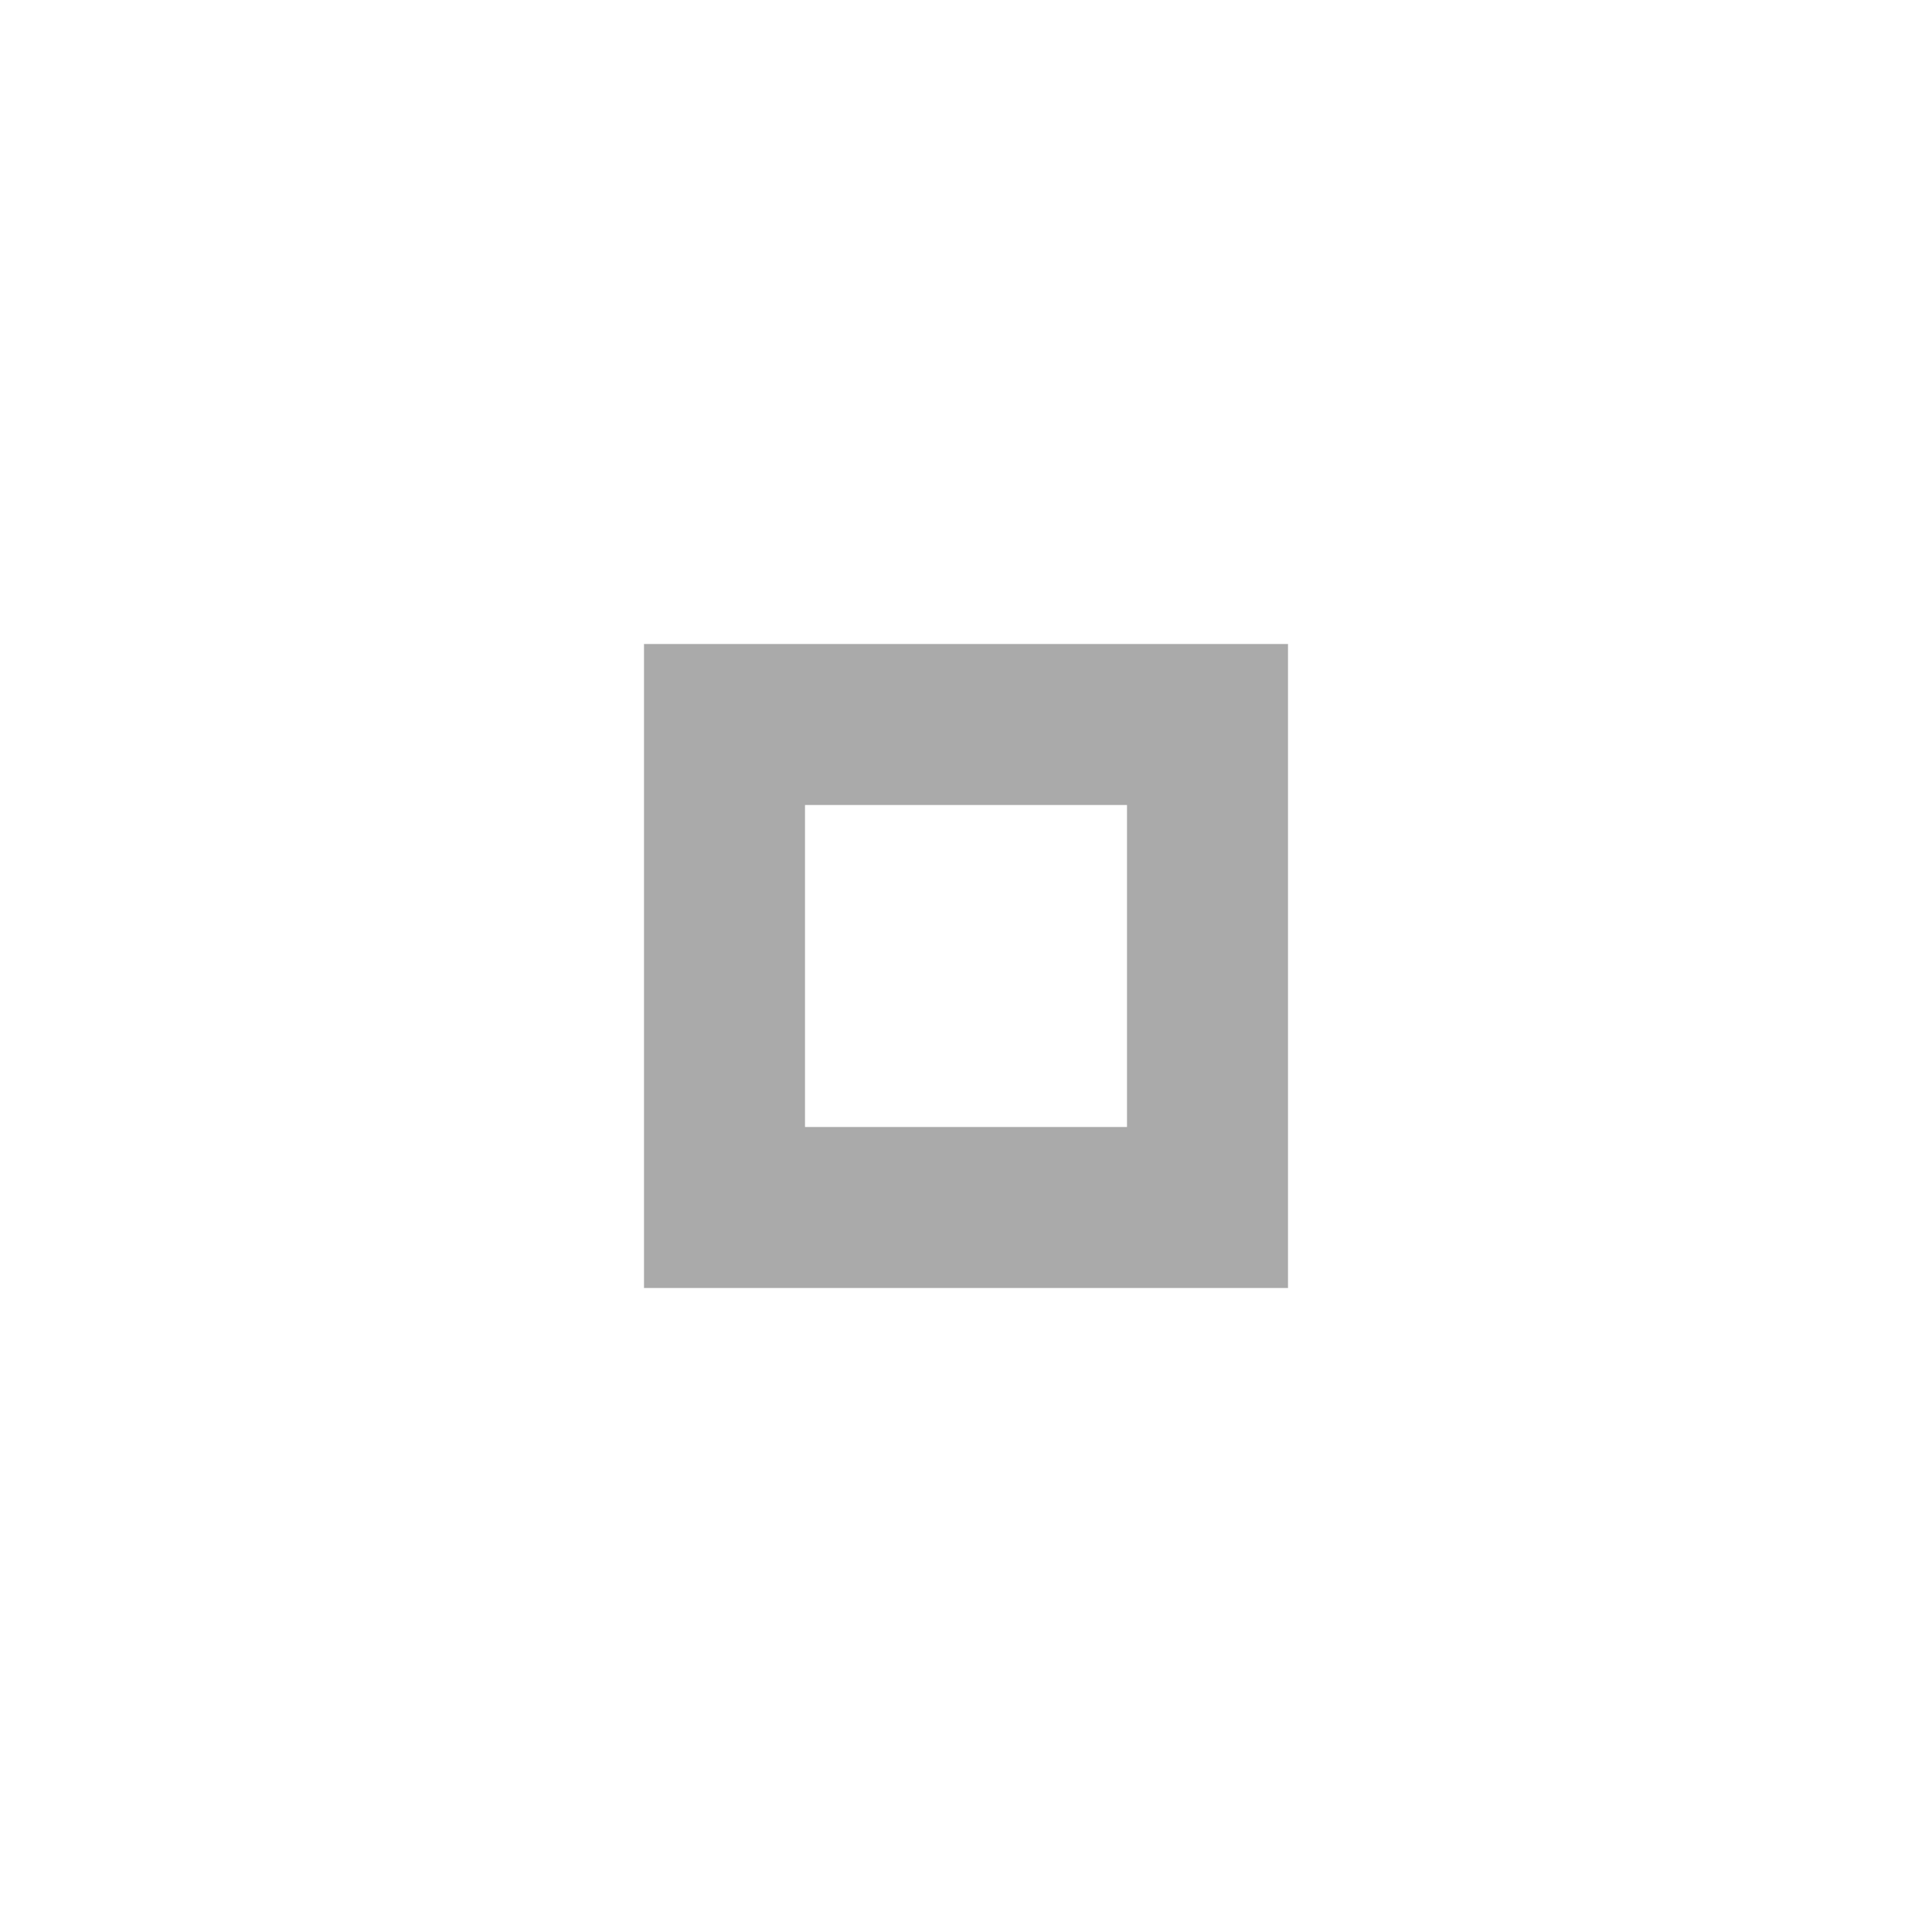
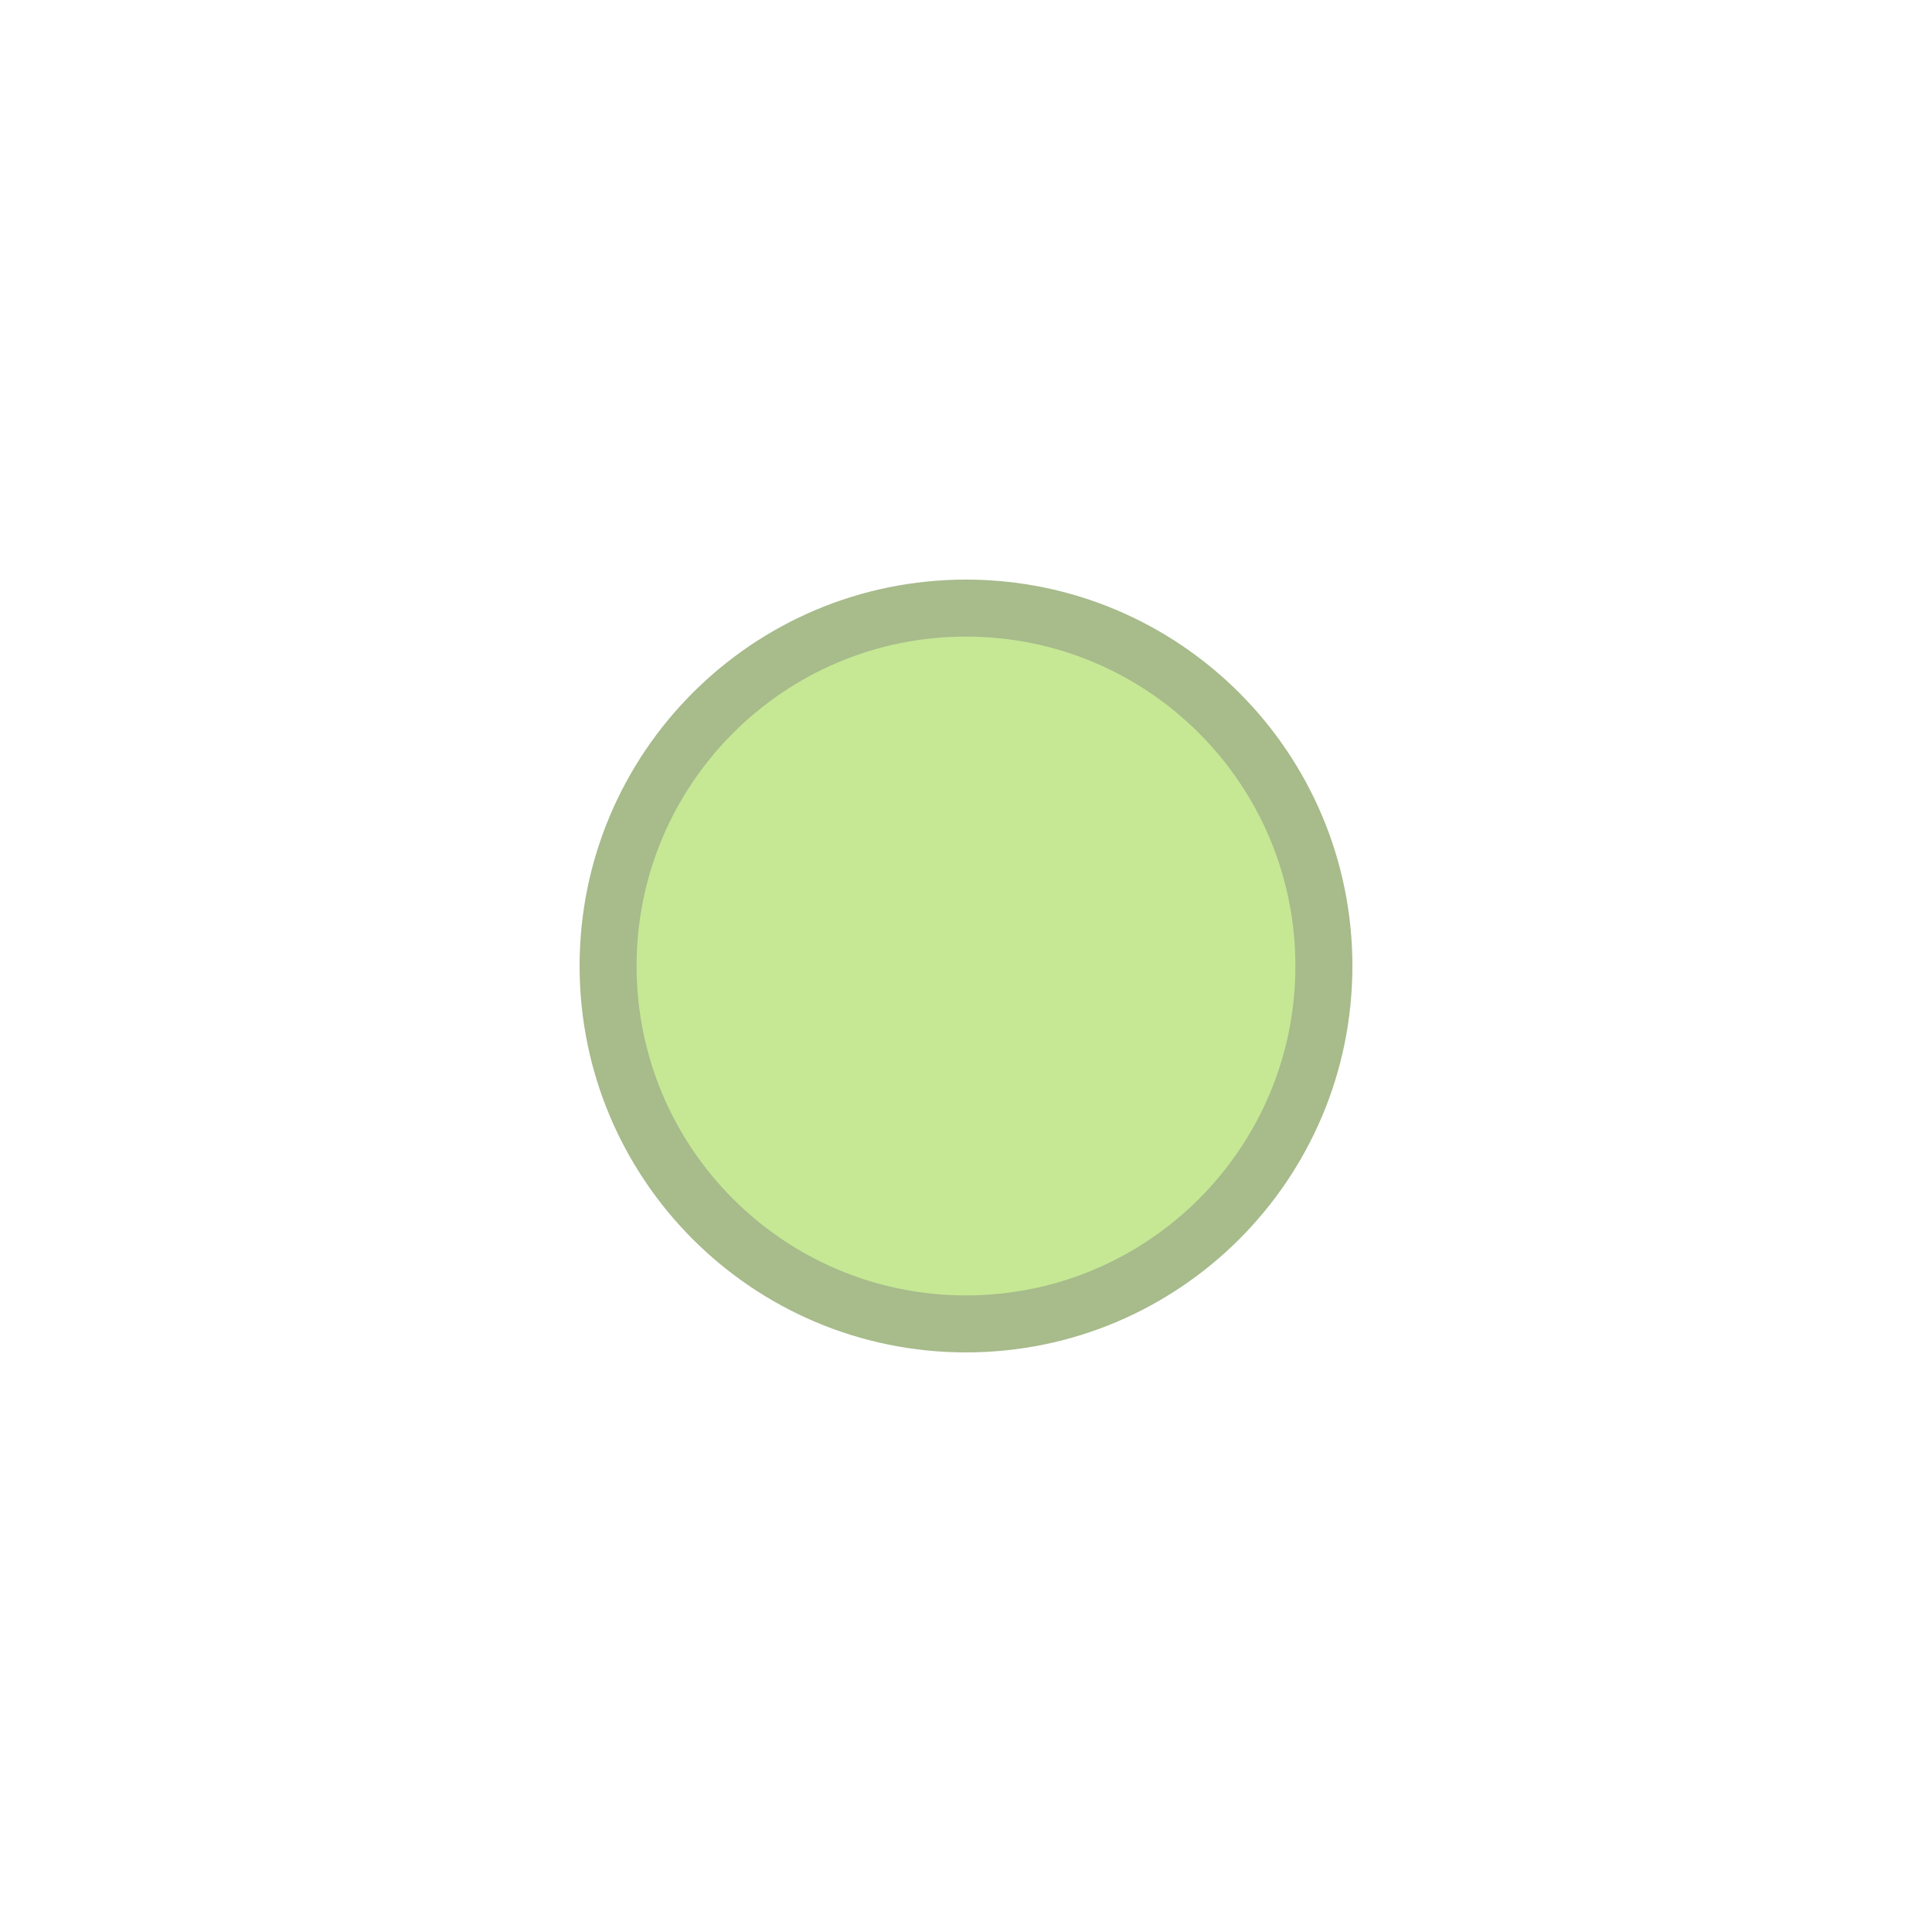
- <svg xmlns="http://www.w3.org/2000/svg" version="1.1" x="0px" y="0px" width="24px" height="24px" viewBox="0 0 24 24" xml:space="preserve">
-   <path fill="#AAAAAA" d="M14,14h-4v-4h4V14z M16,8H8v8h8V8z" />
+ <svg xmlns="http://www.w3.org/2000/svg" version="1.1" x="0px" y="0px" width="20" height="20" viewBox="0 0 20 20" id="svg2">
+   <defs id="defs9" />
+   <circle style="fill:#8dd22b;fill-opacity:1;stroke:#507718;stroke-width:0.59;stroke-linejoin:miter;stroke-miterlimit:4;stroke-dasharray:none;stroke-opacity:1;opacity:0.5" id="path4141" cx="10" cy="10" r="3.705" />
</svg>
